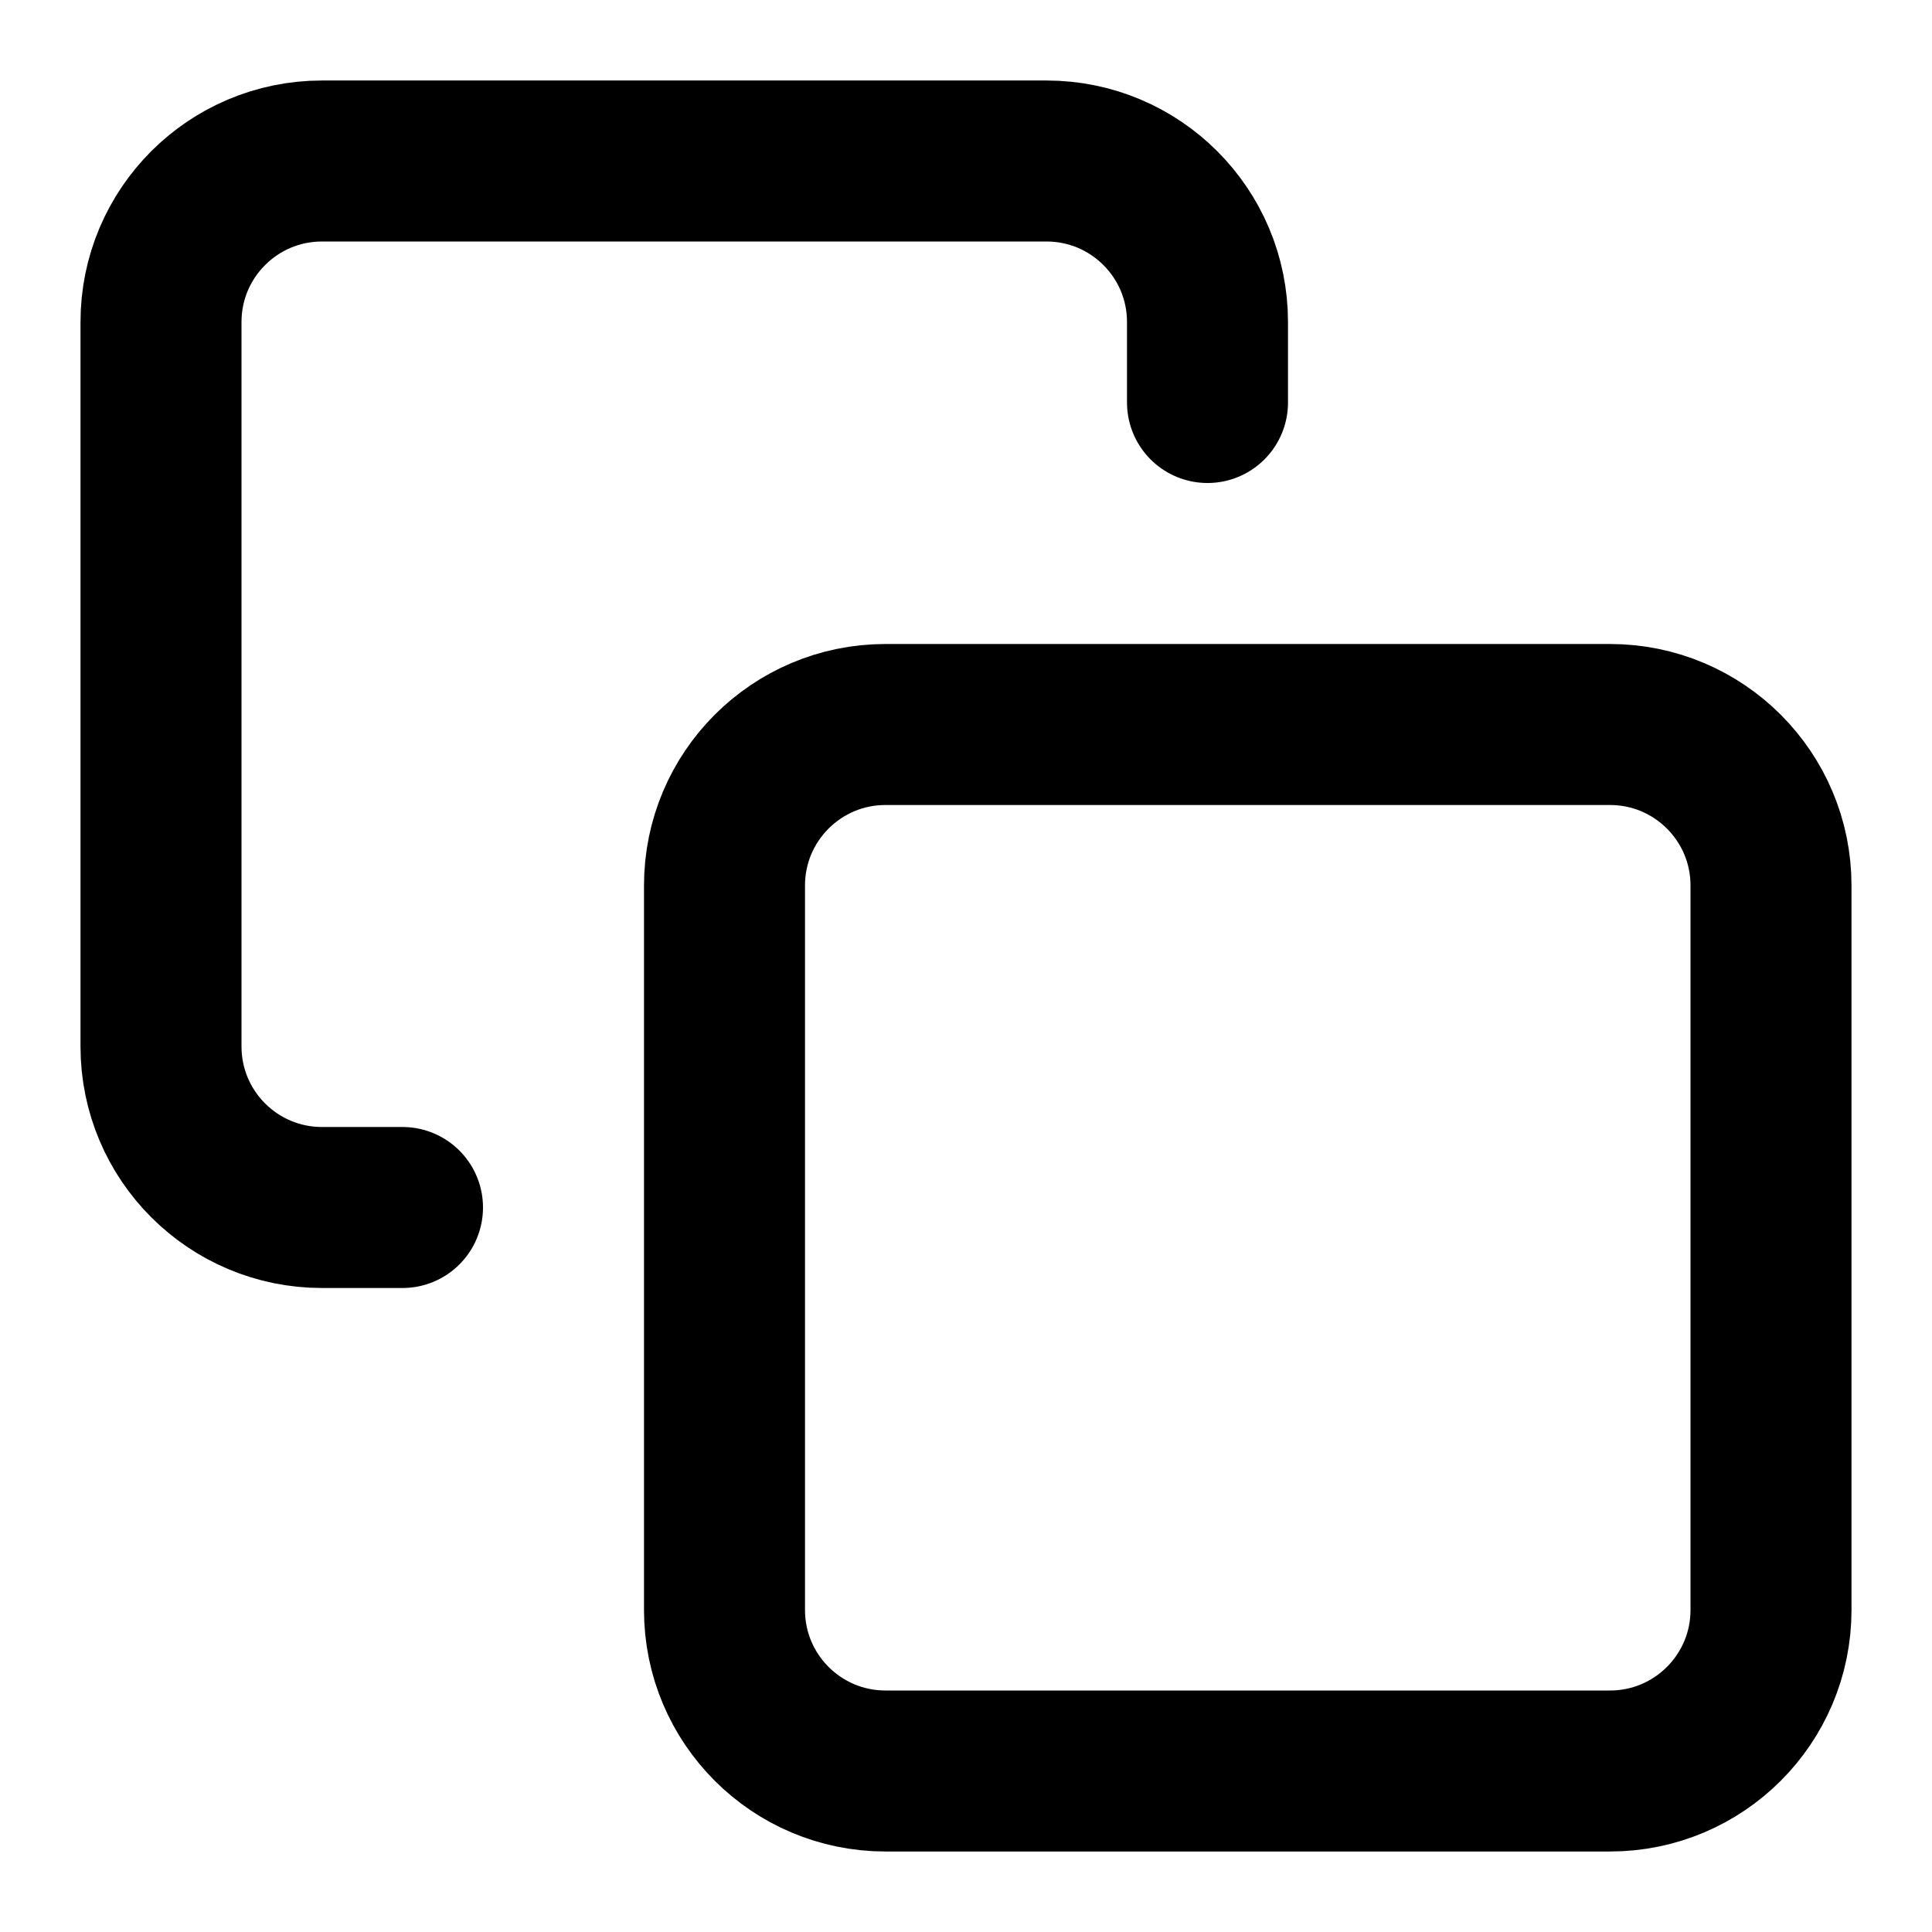
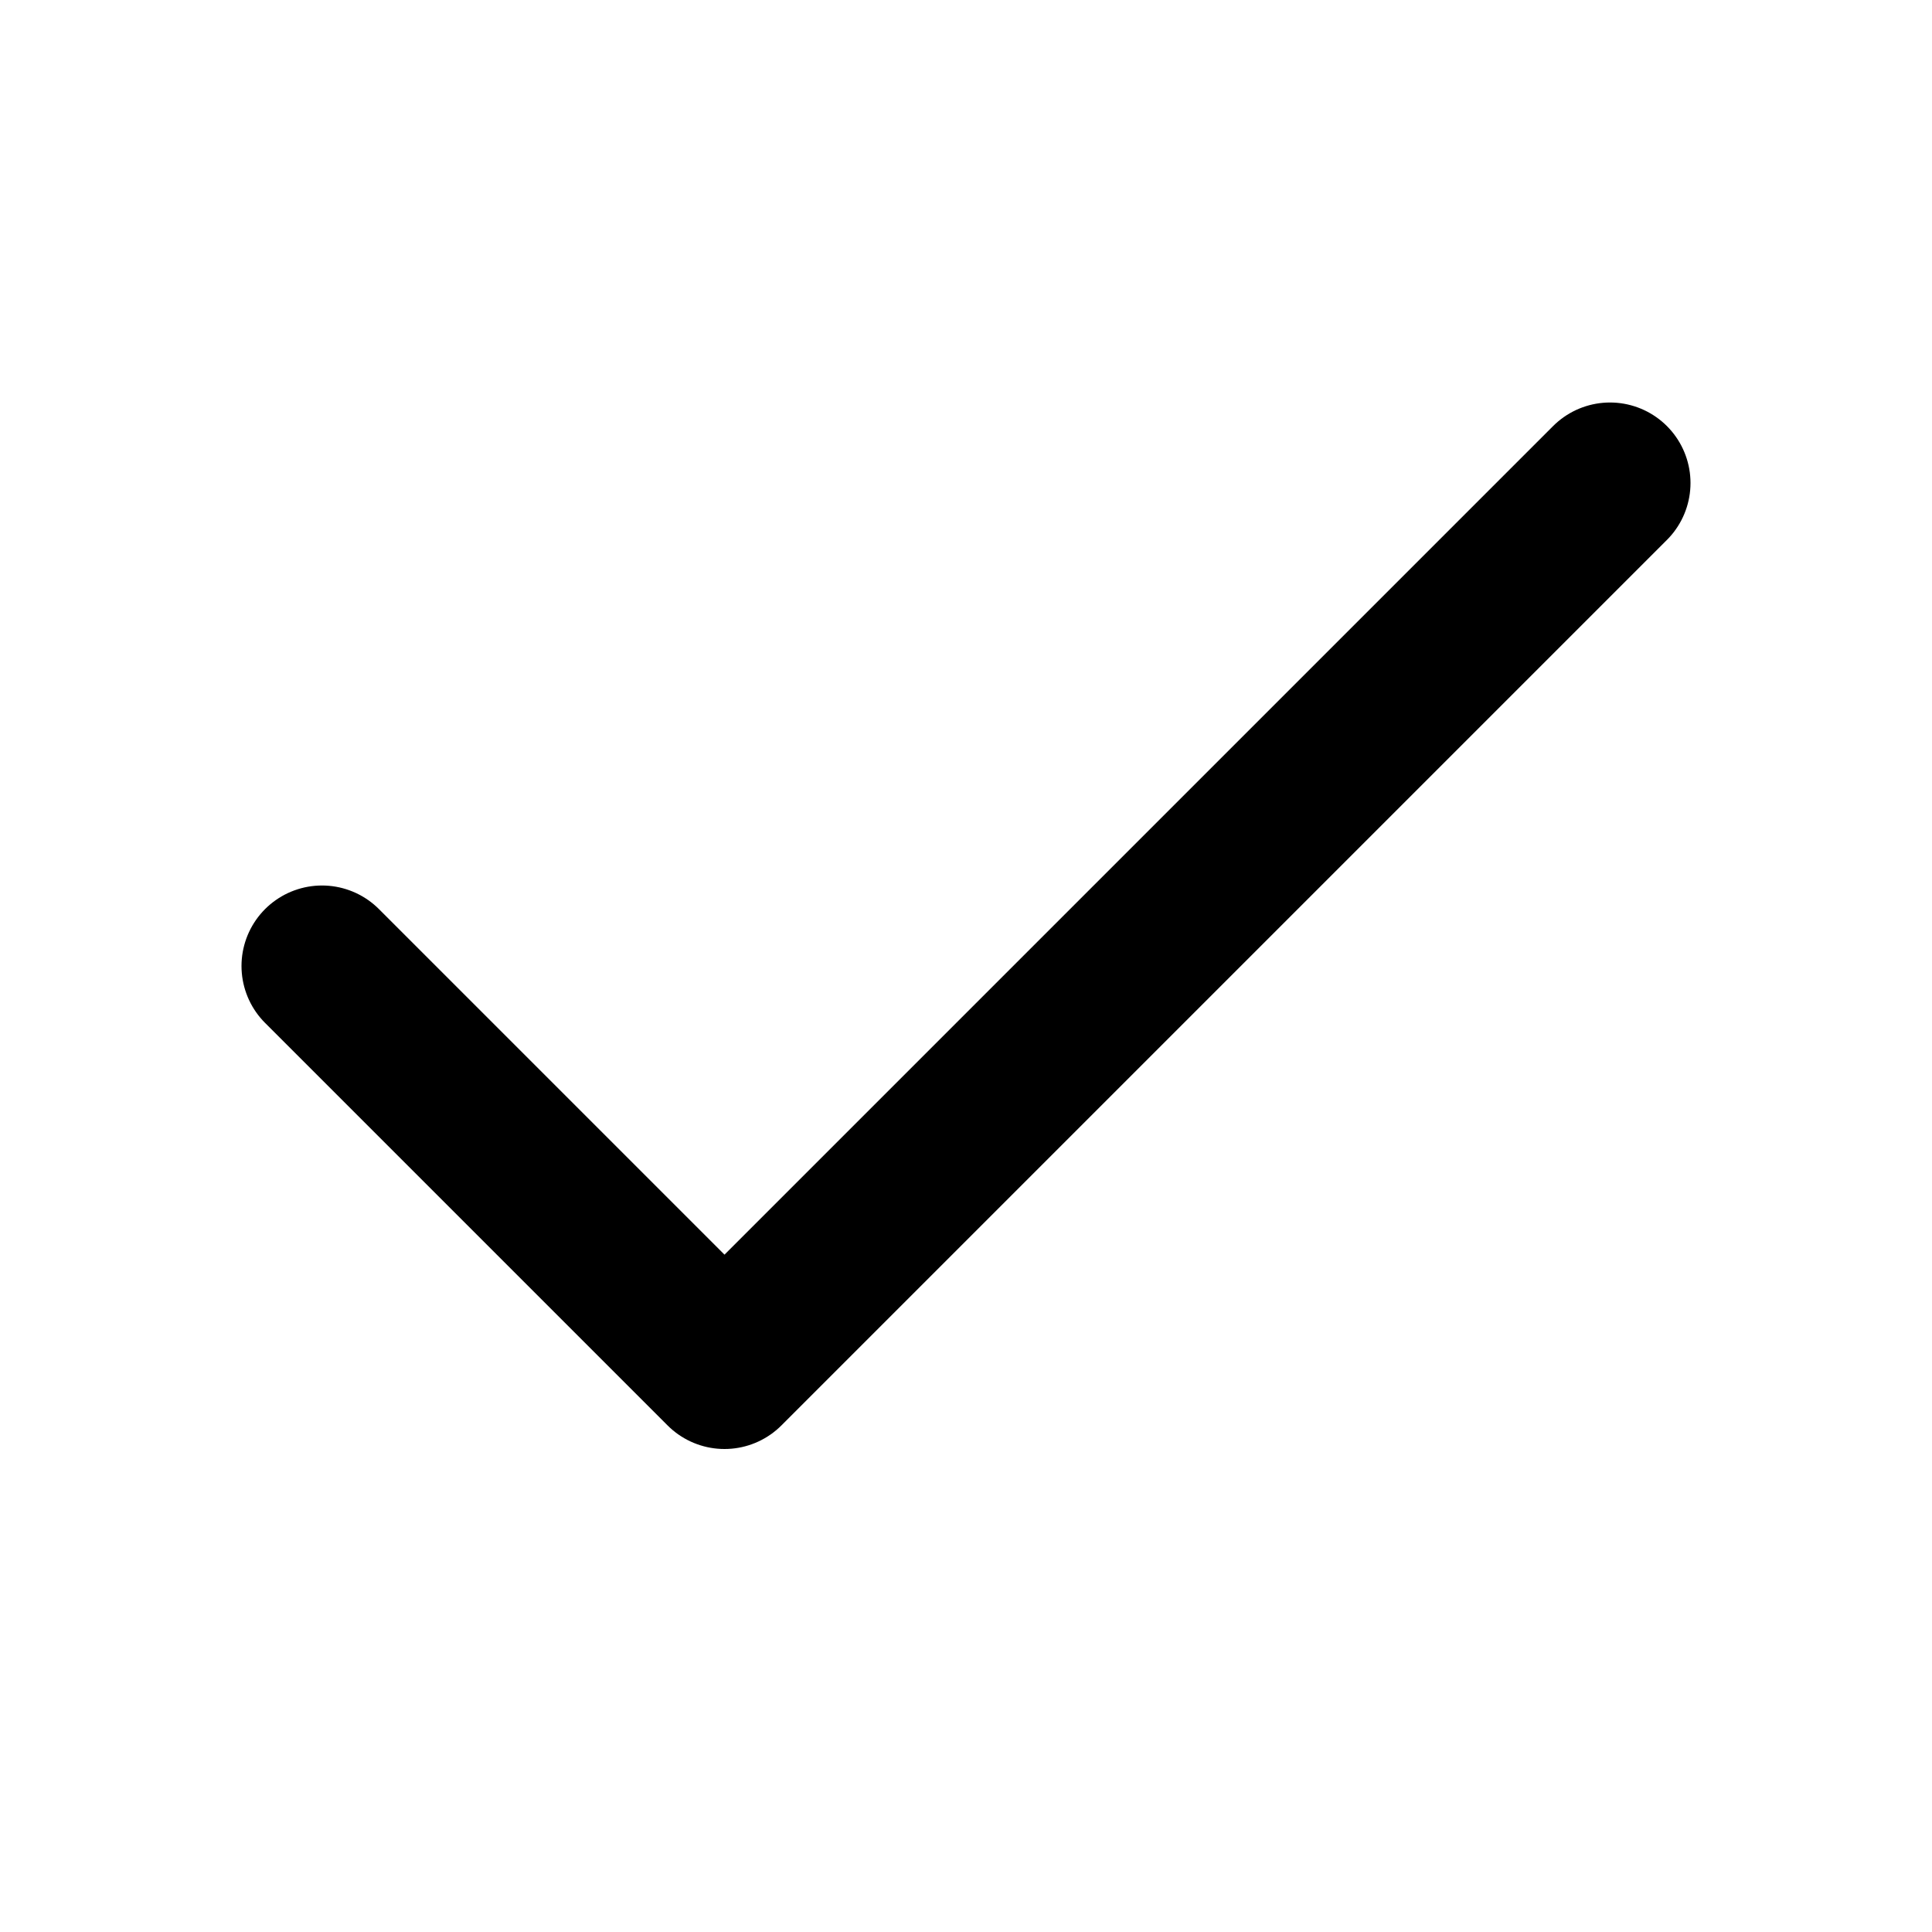
<svg xmlns="http://www.w3.org/2000/svg" width="20" height="20" viewBox="0 0 24 24" fill="none" stroke="currentColor" stroke-width="2" stroke-linecap="round" stroke-linejoin="round">
-   <rect x="9" y="9" width="13" height="13" rx="2" ry="2" />
-   <path d="M5 15H4a2 2 0 0 1-2-2V4a2 2 0 0 1 2-2h9a2 2 0 0 1 2 2v1" />
+   <polyline points="20 6 9 17 4 12" />
</svg>
